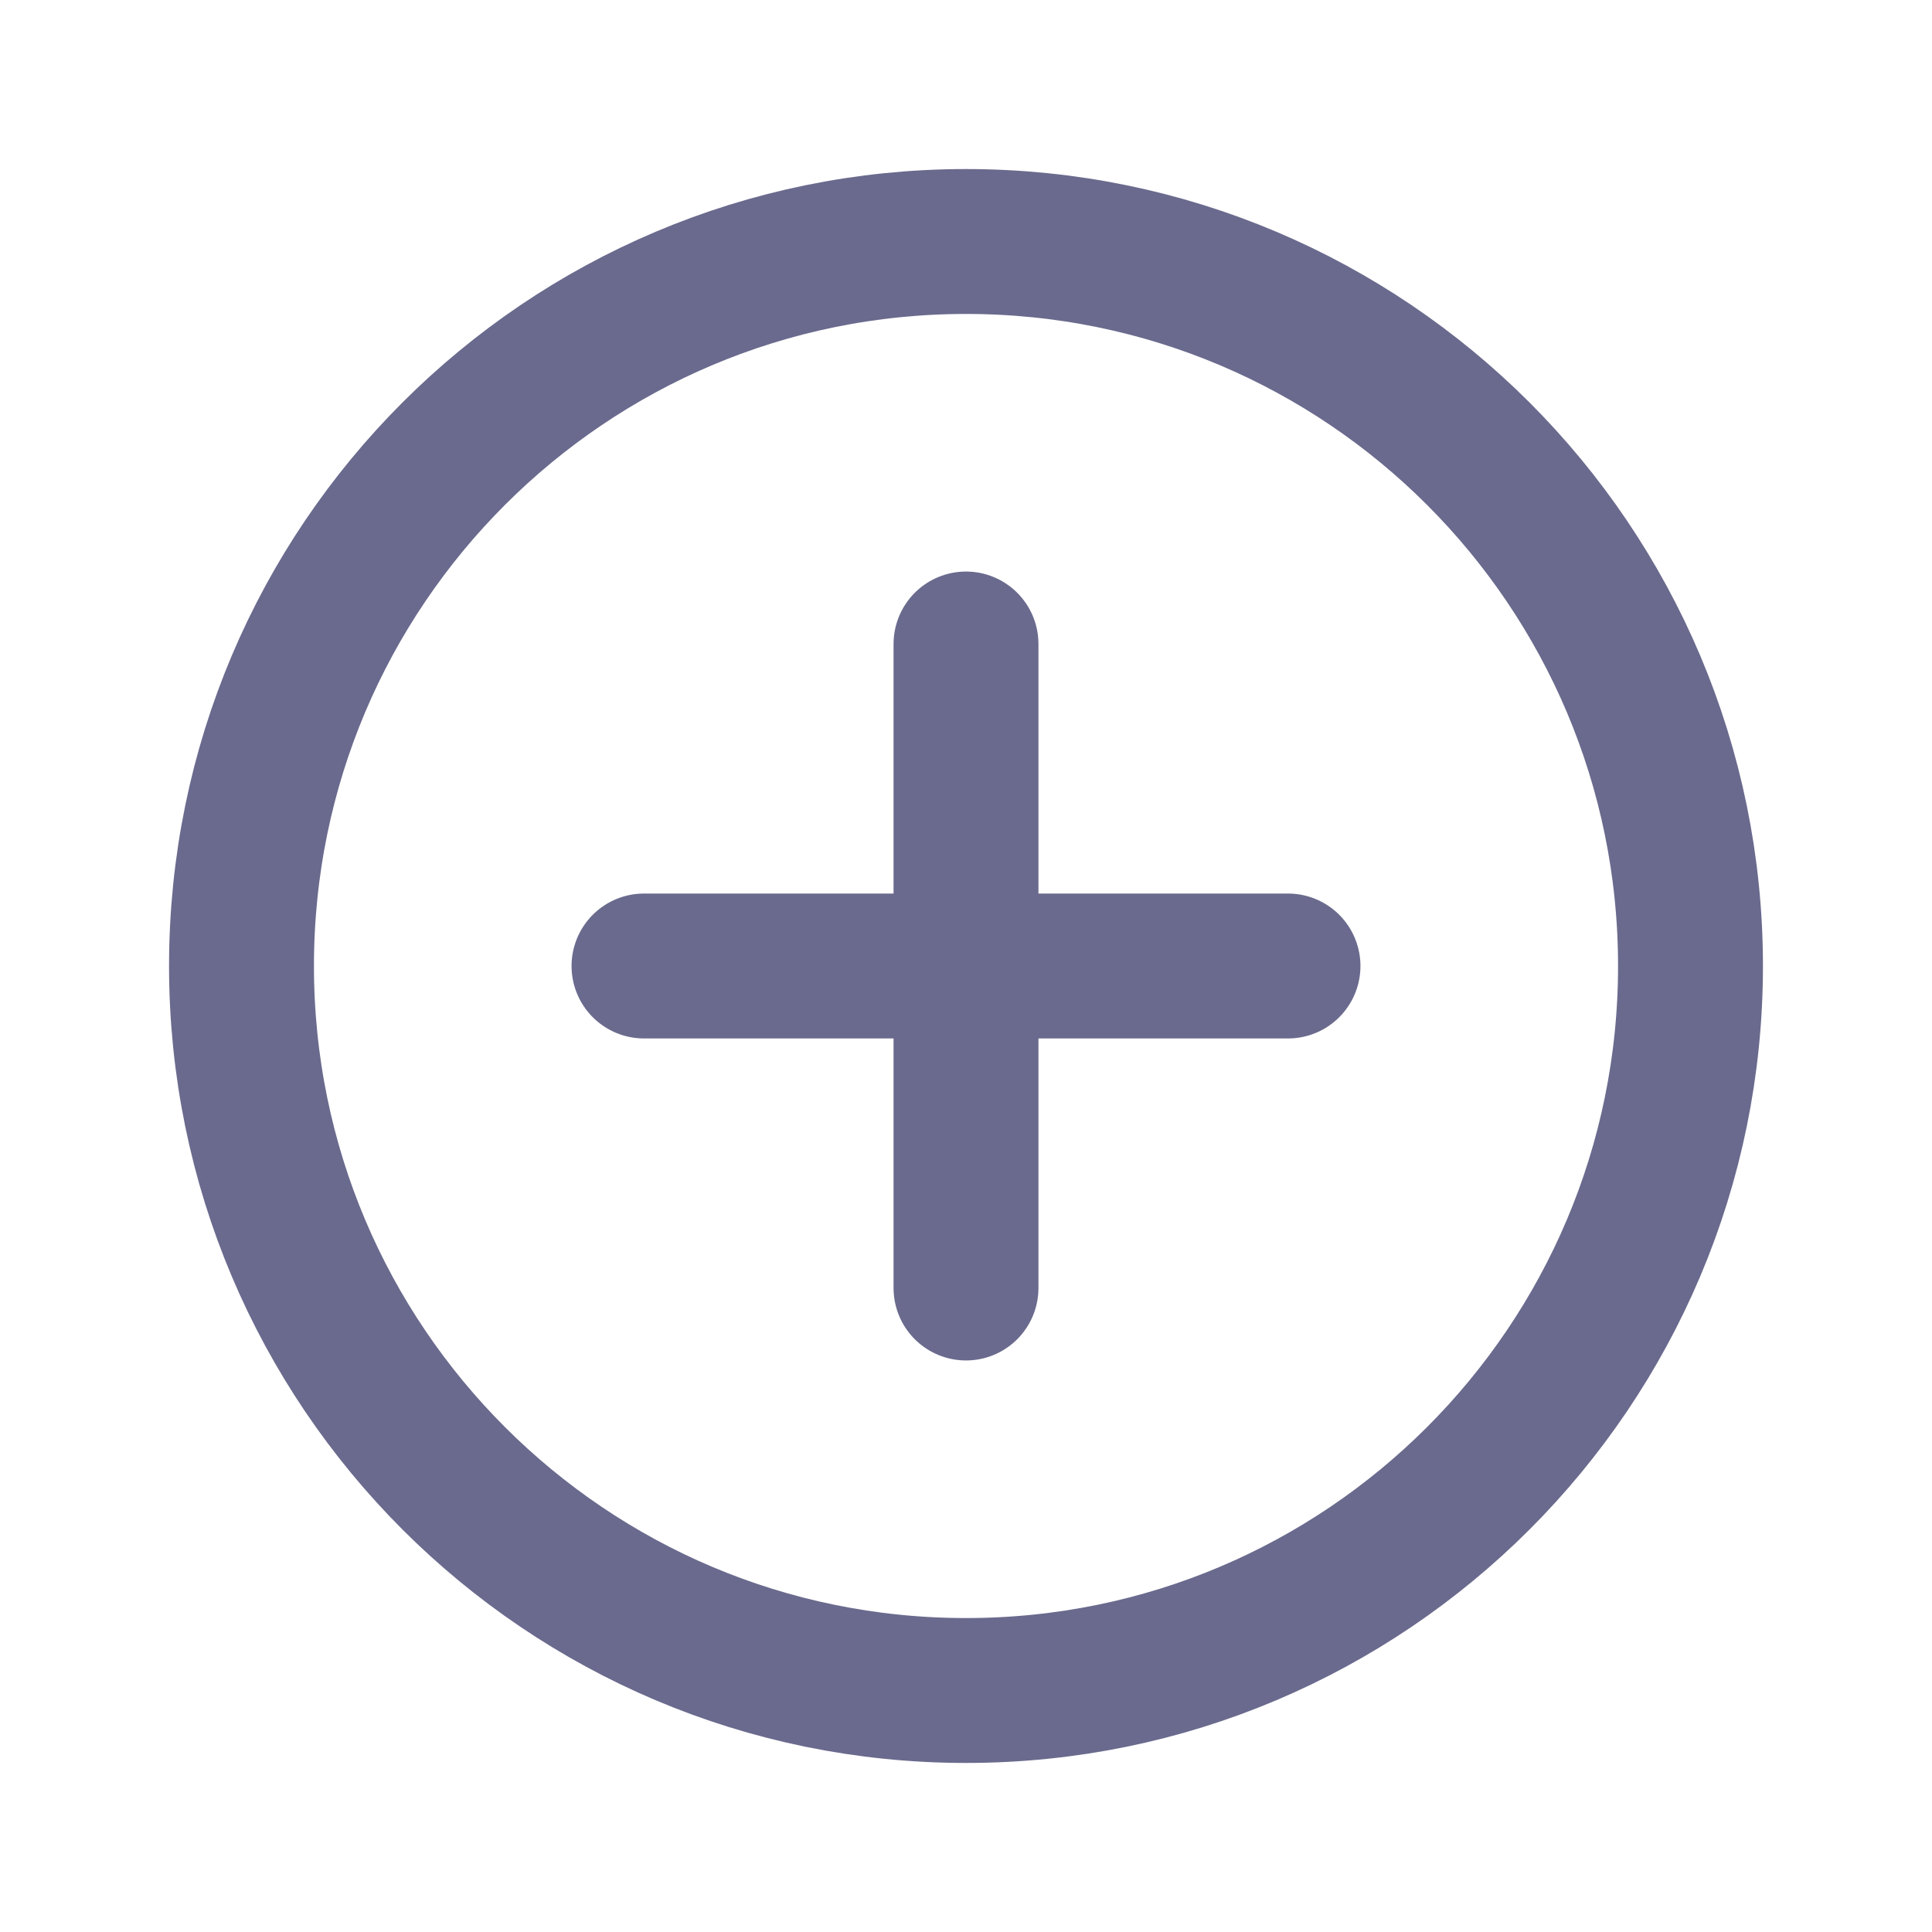
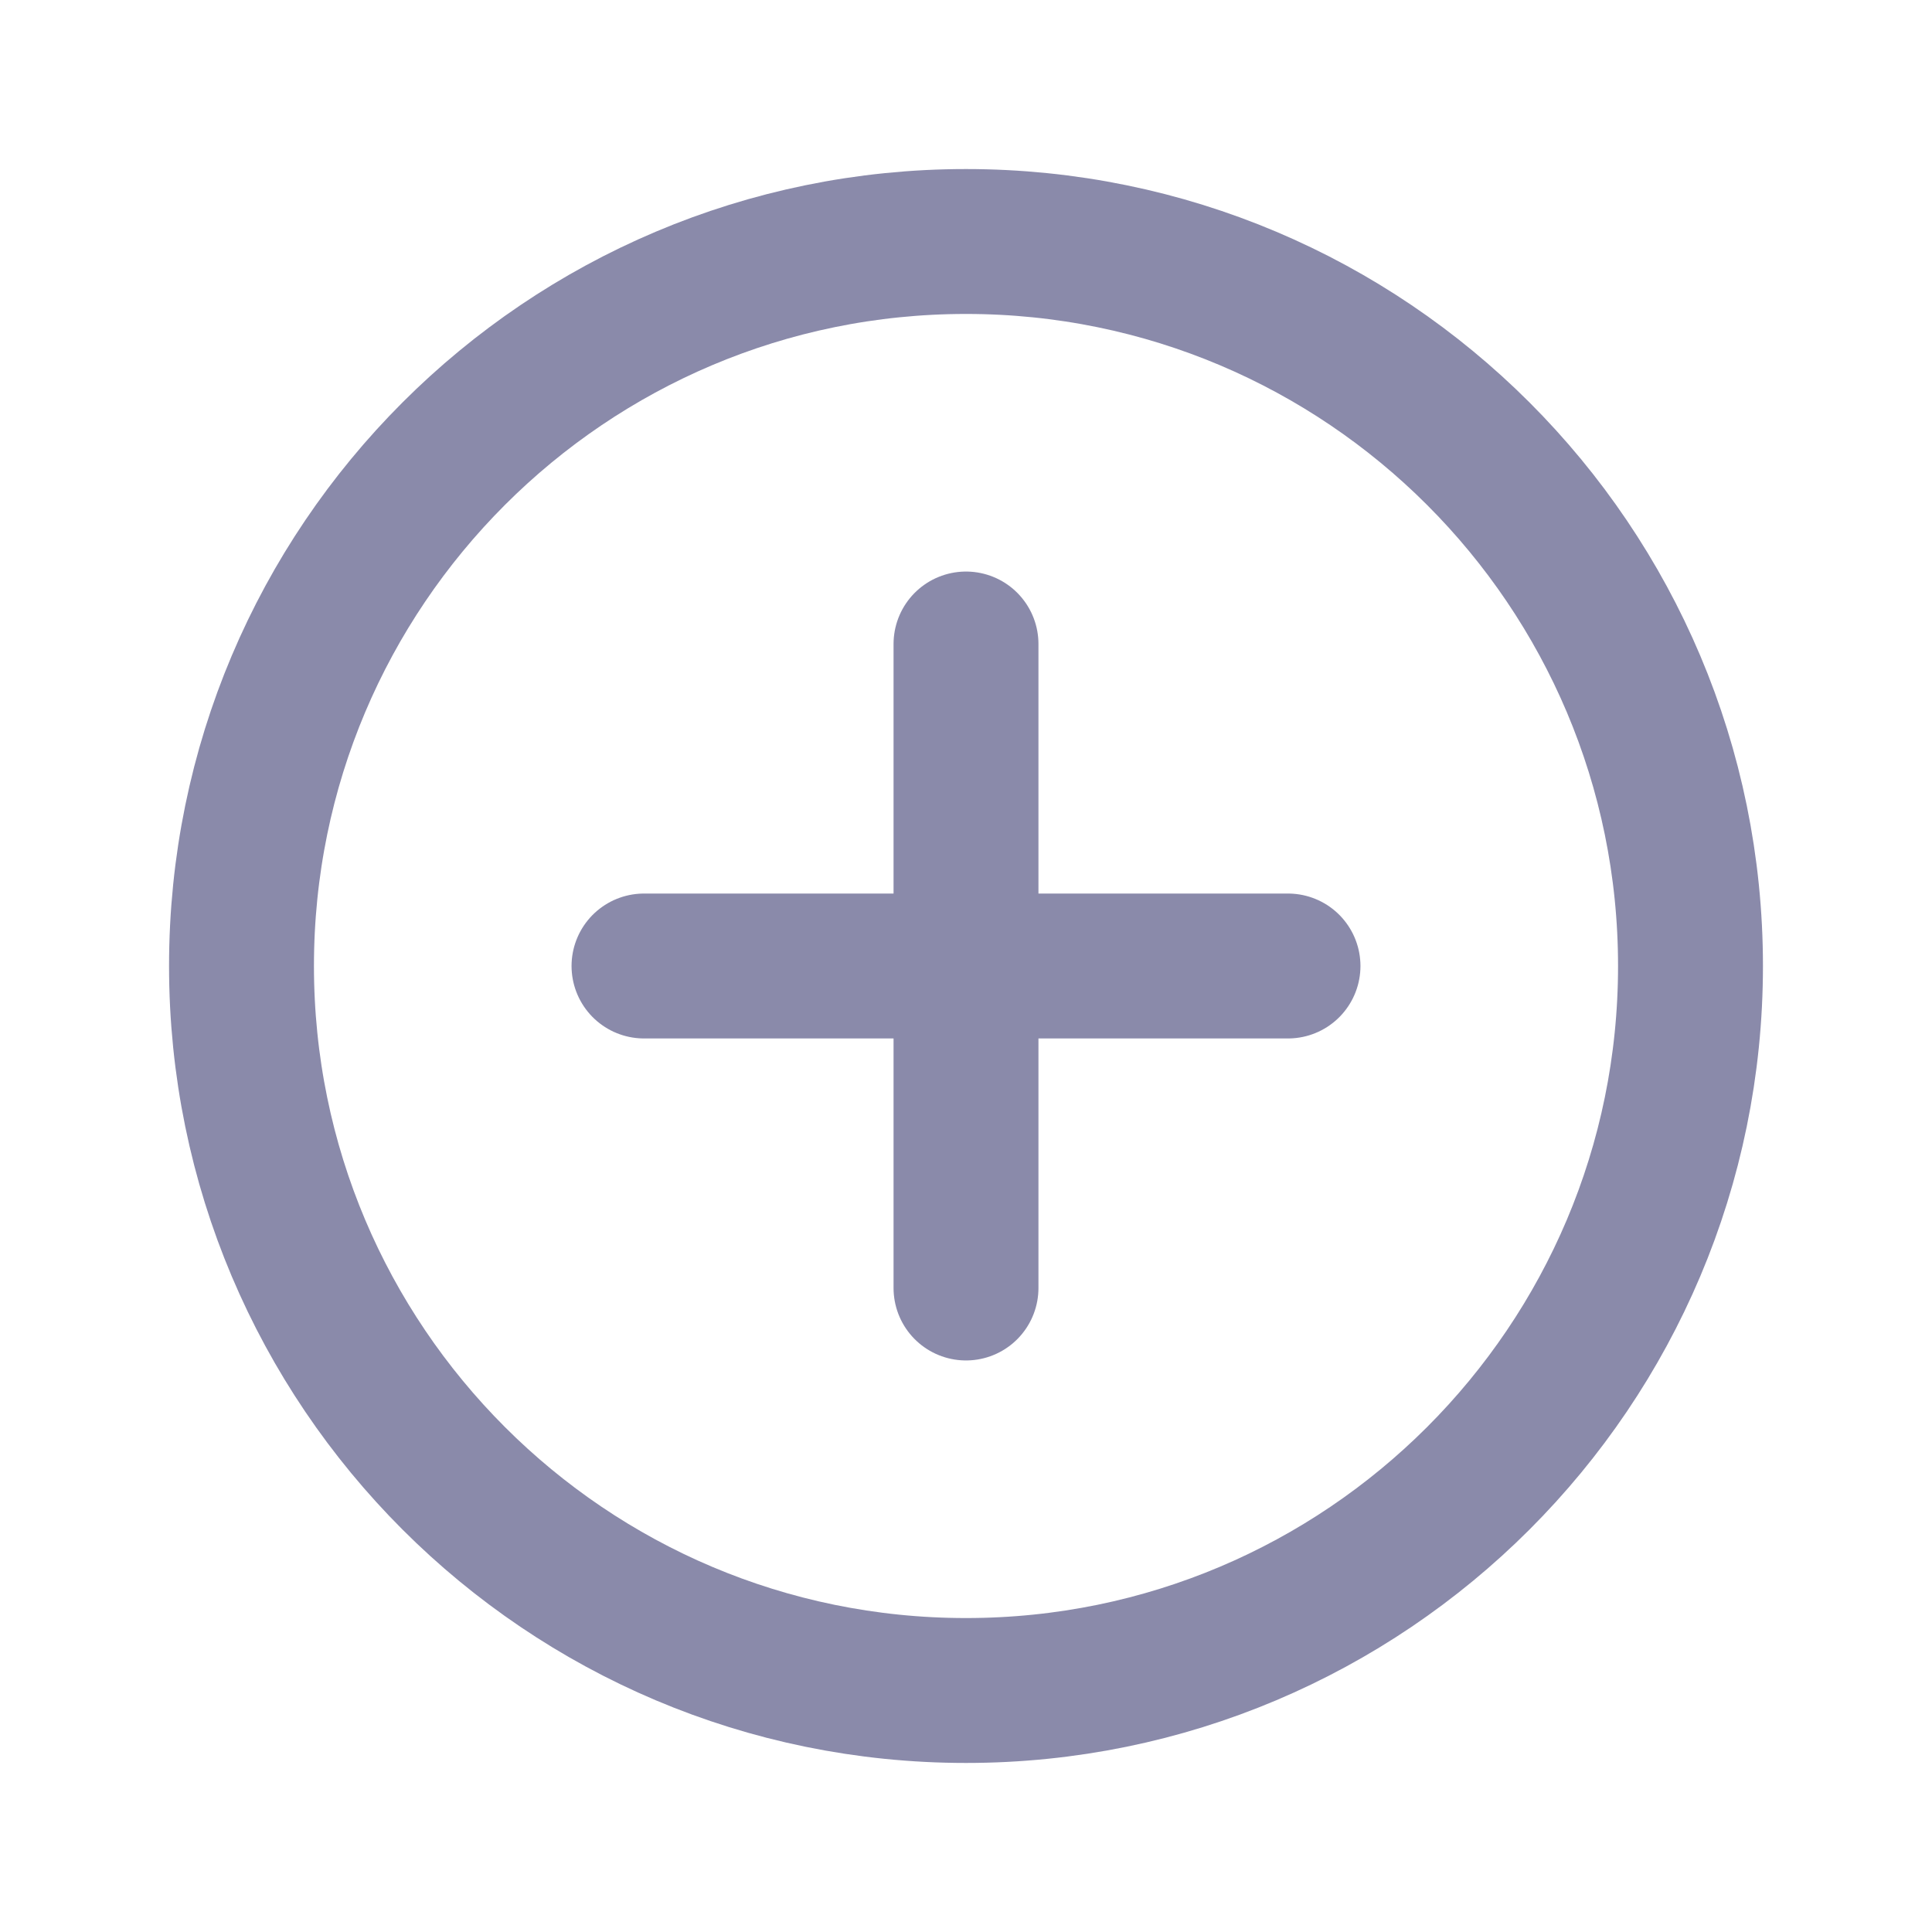
<svg xmlns="http://www.w3.org/2000/svg" width="48" height="48" viewBox="0 0 24 24" fill="none">
-   <circle cx="12" cy="12" r="9" stroke="#6a6a8e" stroke-width="1.8" />
-   <path d="M8 12h8M12 8v8" stroke="#6a6a8e" stroke-width="1.8" stroke-linecap="round" />
+   <circle cx="12" cy="12" r="9" stroke="#8a8aaa" stroke-width="1.8" />
+   <path d="M8 12h8M12 8v8" stroke="#8a8aaa" stroke-width="1.8" stroke-linecap="round" />
</svg>
